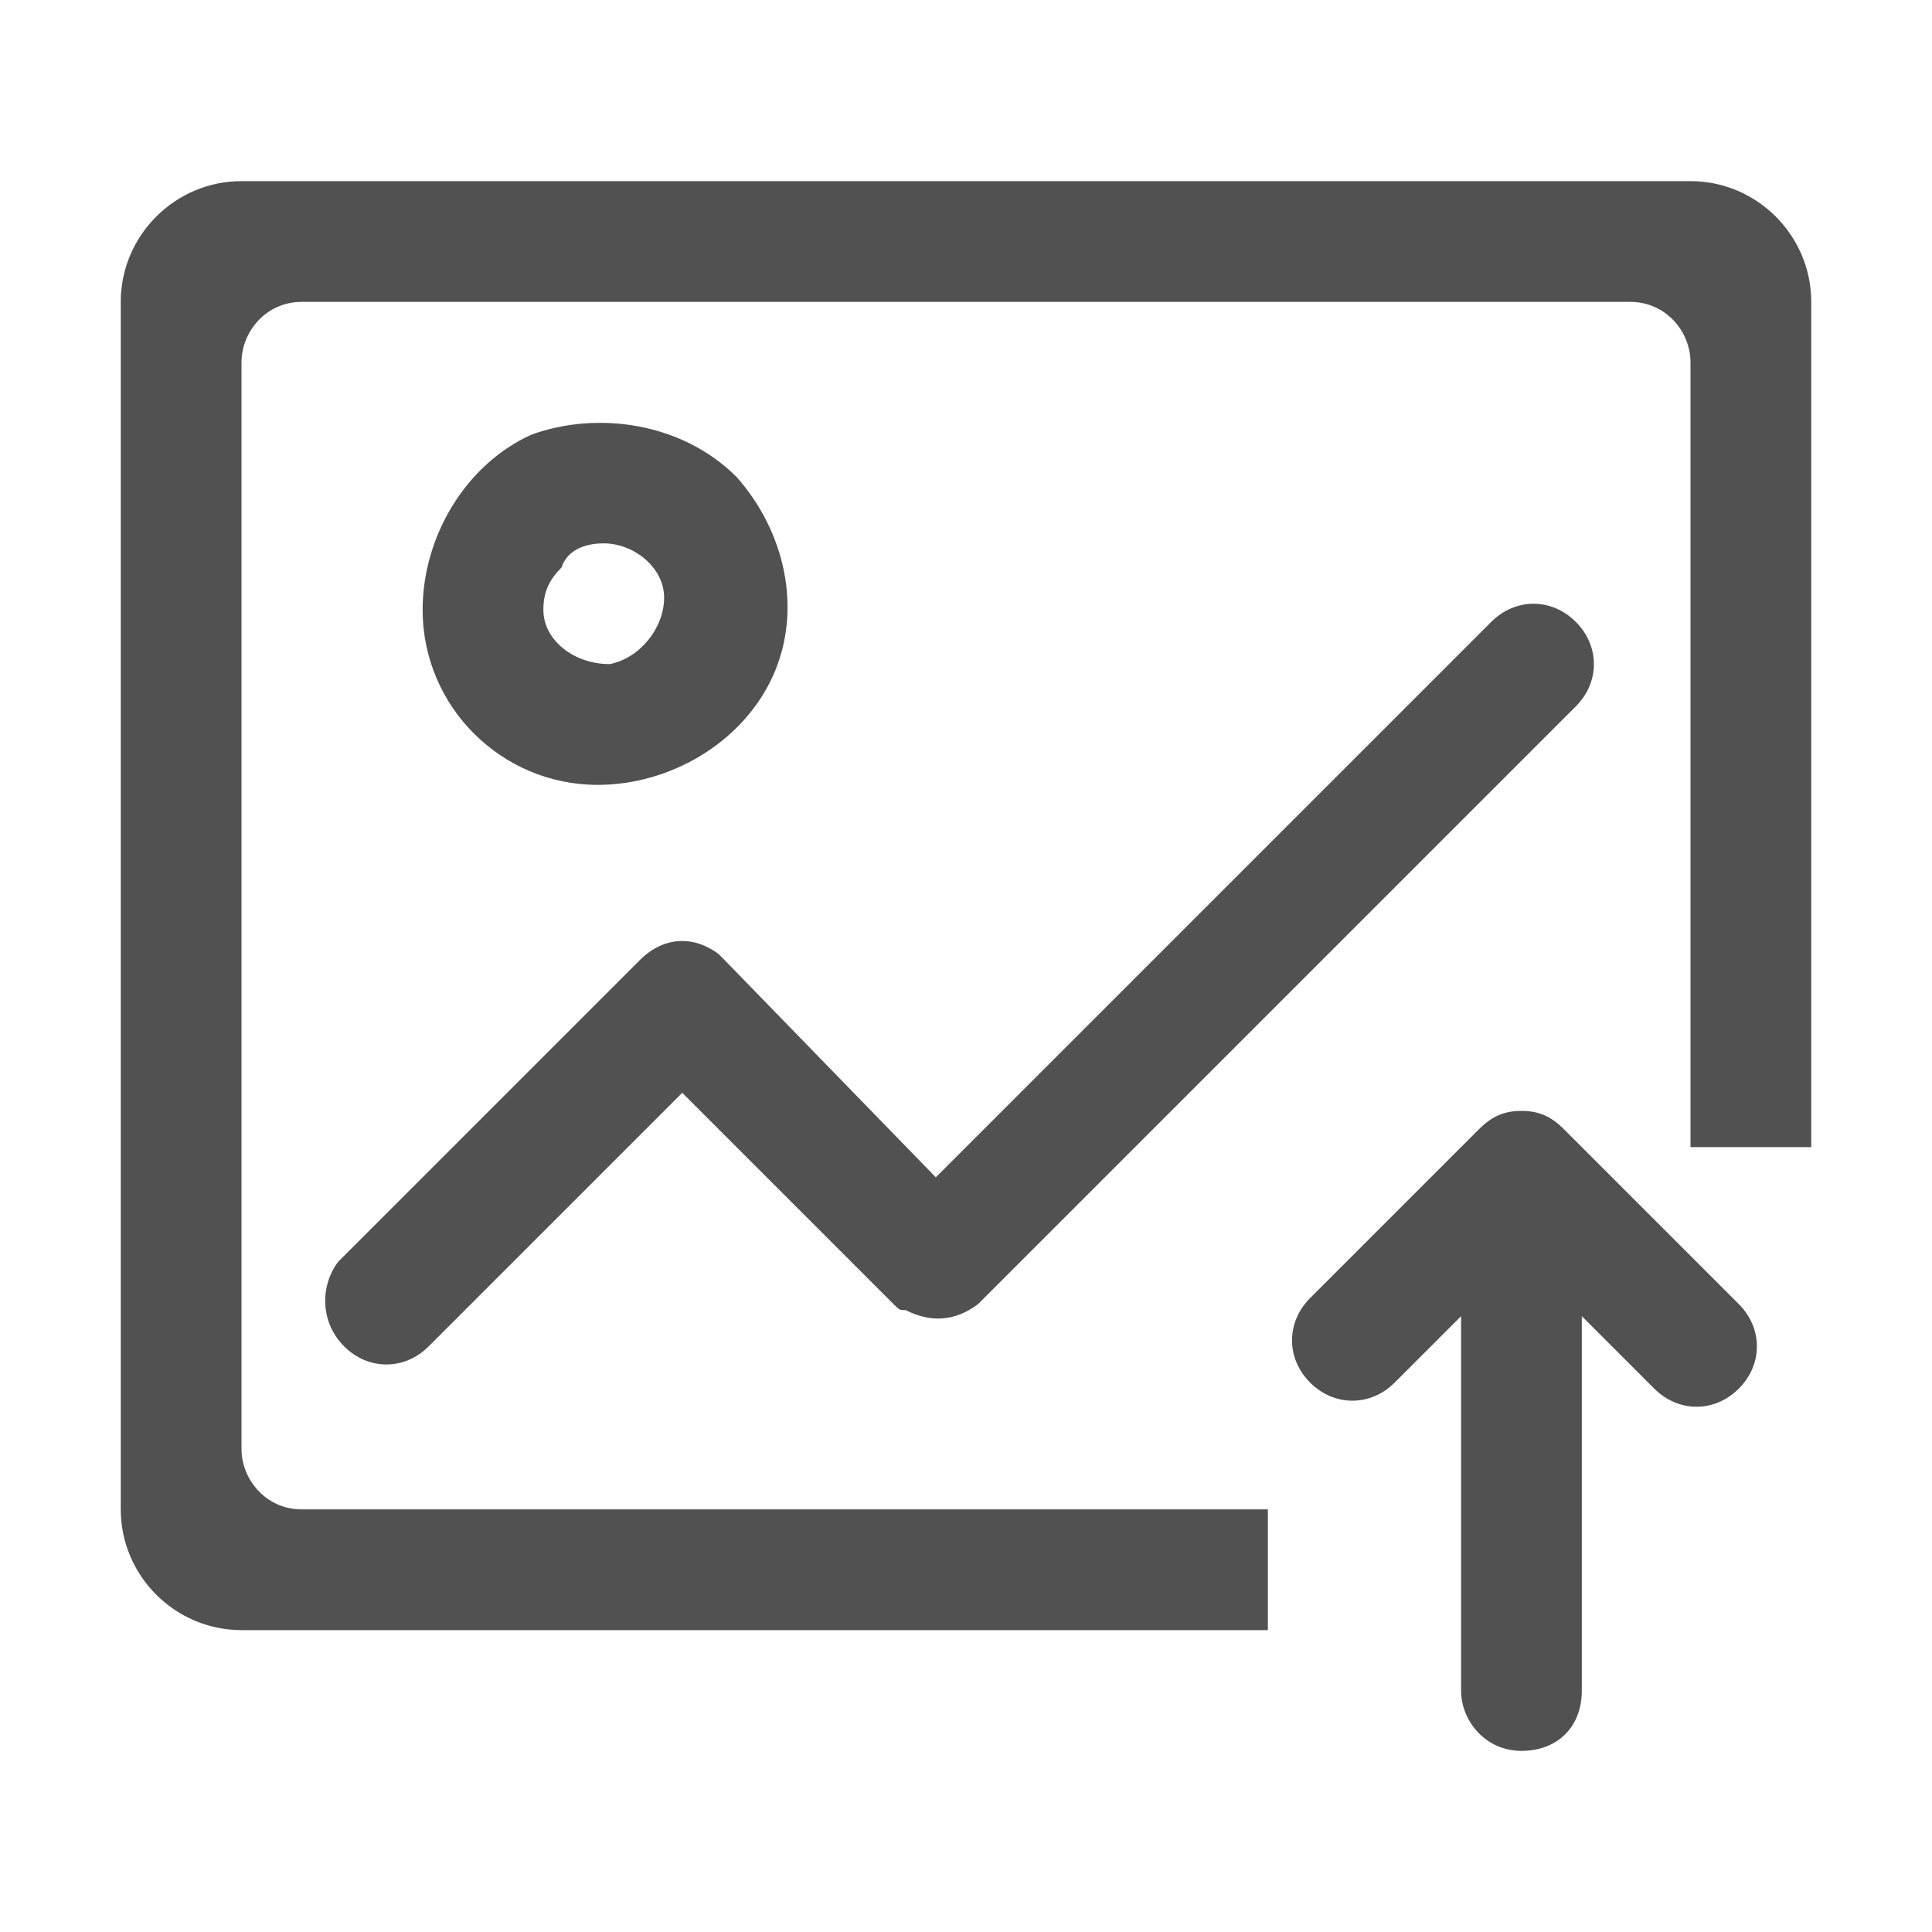
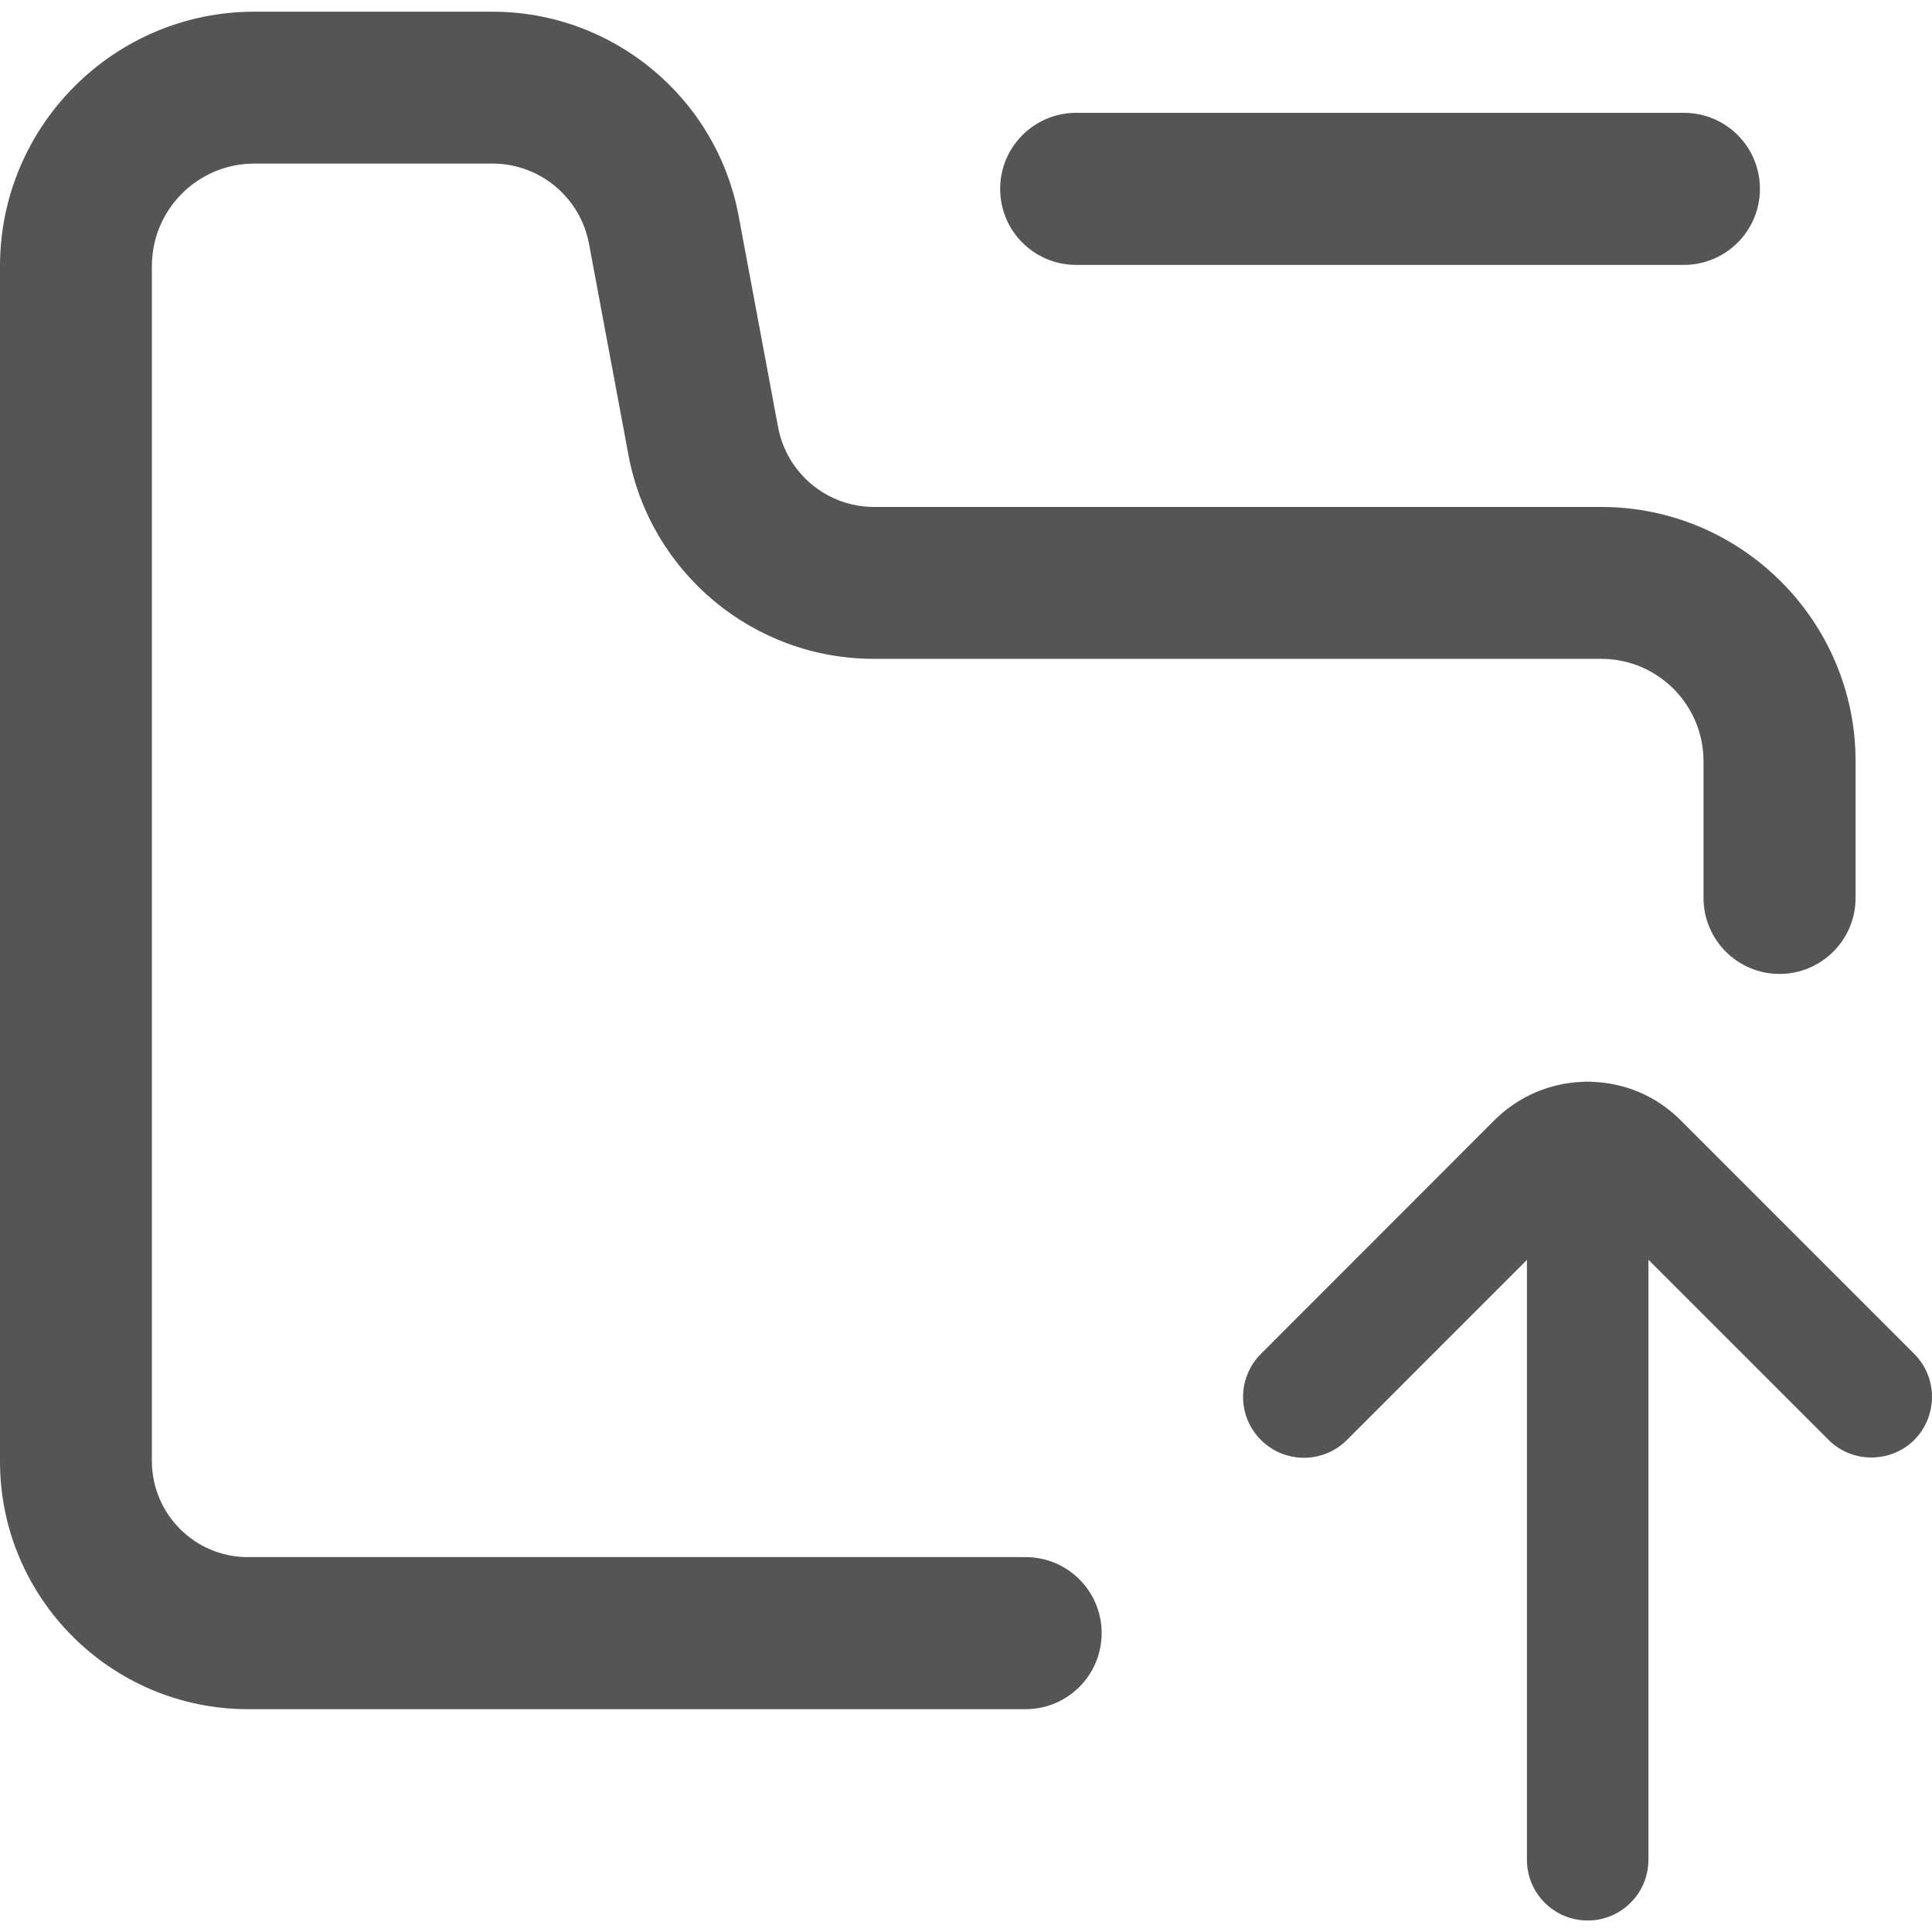
- <svg xmlns="http://www.w3.org/2000/svg" t="1702277960090" class="icon" viewBox="0 0 1024 1024" version="1.1" p-id="4239" width="128" height="128">
-   <path d="M828.8 598.4c-6.4-6.4-12.8-9.6-22.4-9.6-9.6 0-16 3.2-22.4 9.6L694.4 688c-12.8 12.8-12.8 32 0 44.8 12.8 12.8 32 12.8 44.8 0l35.2-35.2V896c0 16 12.8 32 32 32s32-12.8 32-32V697.6l38.4 38.4c12.8 12.8 32 12.8 44.8 0 12.8-12.8 12.8-32 0-44.8l-92.8-92.8z m-419.2-240c16-35.2 6.4-76.8-19.2-105.6-28.8-28.8-73.6-35.2-108.8-22.4-35.2 16-57.6 54.4-57.6 92.8 0 51.2 41.6 92.8 92.8 92.8 38.4 0 76.8-22.4 92.8-57.6zM288 323.2c0-9.6 3.2-16 9.6-22.4 3.2-9.6 12.8-12.8 22.4-12.8 16 0 32 12.8 32 28.8s-12.8 32-28.8 35.2c-19.2 0-35.2-12.8-35.2-28.8z" fill="#515151" p-id="4240" data-spm-anchor-id="a313x.search_index.0.i2.1c903a81jYIaKl" class="selected" />
-   <path d="M896 96H128c-35.2 0-64 28.8-64 64v640c0 35.2 28.8 64 64 64h544v-64H160c-19.2 0-32-16-32-32V192c0-16 12.8-32 32-32h704c19.2 0 32 16 32 32v416h64V160c0-35.2-28.8-64-64-64z" fill="#515151" p-id="4241" data-spm-anchor-id="a313x.search_index.0.i0.1c903a81jYIaKl" class="selected" />
-   <path d="M182.4 713.6c12.8 12.8 32 12.8 44.8 0l134.4-134.4 112 112c3.2 3.2 3.2 3.2 6.4 3.2 12.8 6.4 25.6 6.4 38.4-3.2l316.8-316.8c12.8-12.8 12.8-32 0-44.8-12.8-12.8-32-12.8-44.8 0L496 624 384 508.8l-3.2-3.2c-12.8-9.6-28.8-9.6-41.6 3.2l-160 160c-9.6 12.8-9.6 32 3.2 44.8z" fill="#515151" p-id="4242" data-spm-anchor-id="a313x.search_index.0.i1.1c903a81jYIaKl" class="selected" />
+ <svg xmlns="http://www.w3.org/2000/svg" t="1733230215392" class="icon" viewBox="0 0 1024 1024" version="1.1" p-id="4309" width="200" height="200">
+   <path d="M543.6 825.3H131.3c-28 0-50.7-22.8-50.8-50.7V141c0-29.9 24.3-54.3 54.3-54.3H261c25.1 0 46.6 17.9 51.2 42.6l20.9 111.9c11.7 62.6 66.4 108 130 108h385.6c29.9 0 54.2 24.3 54.2 54.3v72.4c0 22.2 18 40.3 40.3 40.3 22.2 0 40.3-18 40.3-40.3v-72.4c0-74.3-60.5-134.8-134.8-134.8H463.3c-24.9 0-46.3-17.8-50.9-42.3l-20.9-111.9C379.8 51.8 324.9 6.2 261 6.2H134.8C60.5 6.2 0 66.7 0 141v633.6C0 847 58.9 905.8 131.3 905.9h412.3c22.2 0 40.3-18 40.3-40.3 0-22.3-18-40.3-40.3-40.3z" fill="#555555" p-id="4310" />
+   <path d="M570.4 140.4h322.1c22.2 0 40.3-18 40.3-40.3s-18-40.3-40.3-40.3H570.4c-22.2 0-40.3 18-40.3 40.3s18 40.3 40.3 40.3zM1014.6 717.6l-124-124C877.7 580.7 861 574 844 573.4c-0.9-0.1-1.7-0.1-2.6-0.1-0.9 0-1.7 0-2.6 0.1-16.9 0.6-33.7 7.4-46.7 20.3L668.3 717.6c-12.6 12.6-12.6 33 0 45.6 12.6 12.6 33 12.6 45.6 0l95.4-95.4v317.9c0 17.8 14.4 32.2 32.2 32.2s32.2-14.4 32.2-32.2v-318l95.4 95.4c6.3 6.3 14.5 9.4 22.8 9.4 8.2 0 16.5-3.1 22.8-9.4 12.4-12.6 12.4-33-0.1-45.5z" fill="#555555" p-id="4311" />
</svg>
